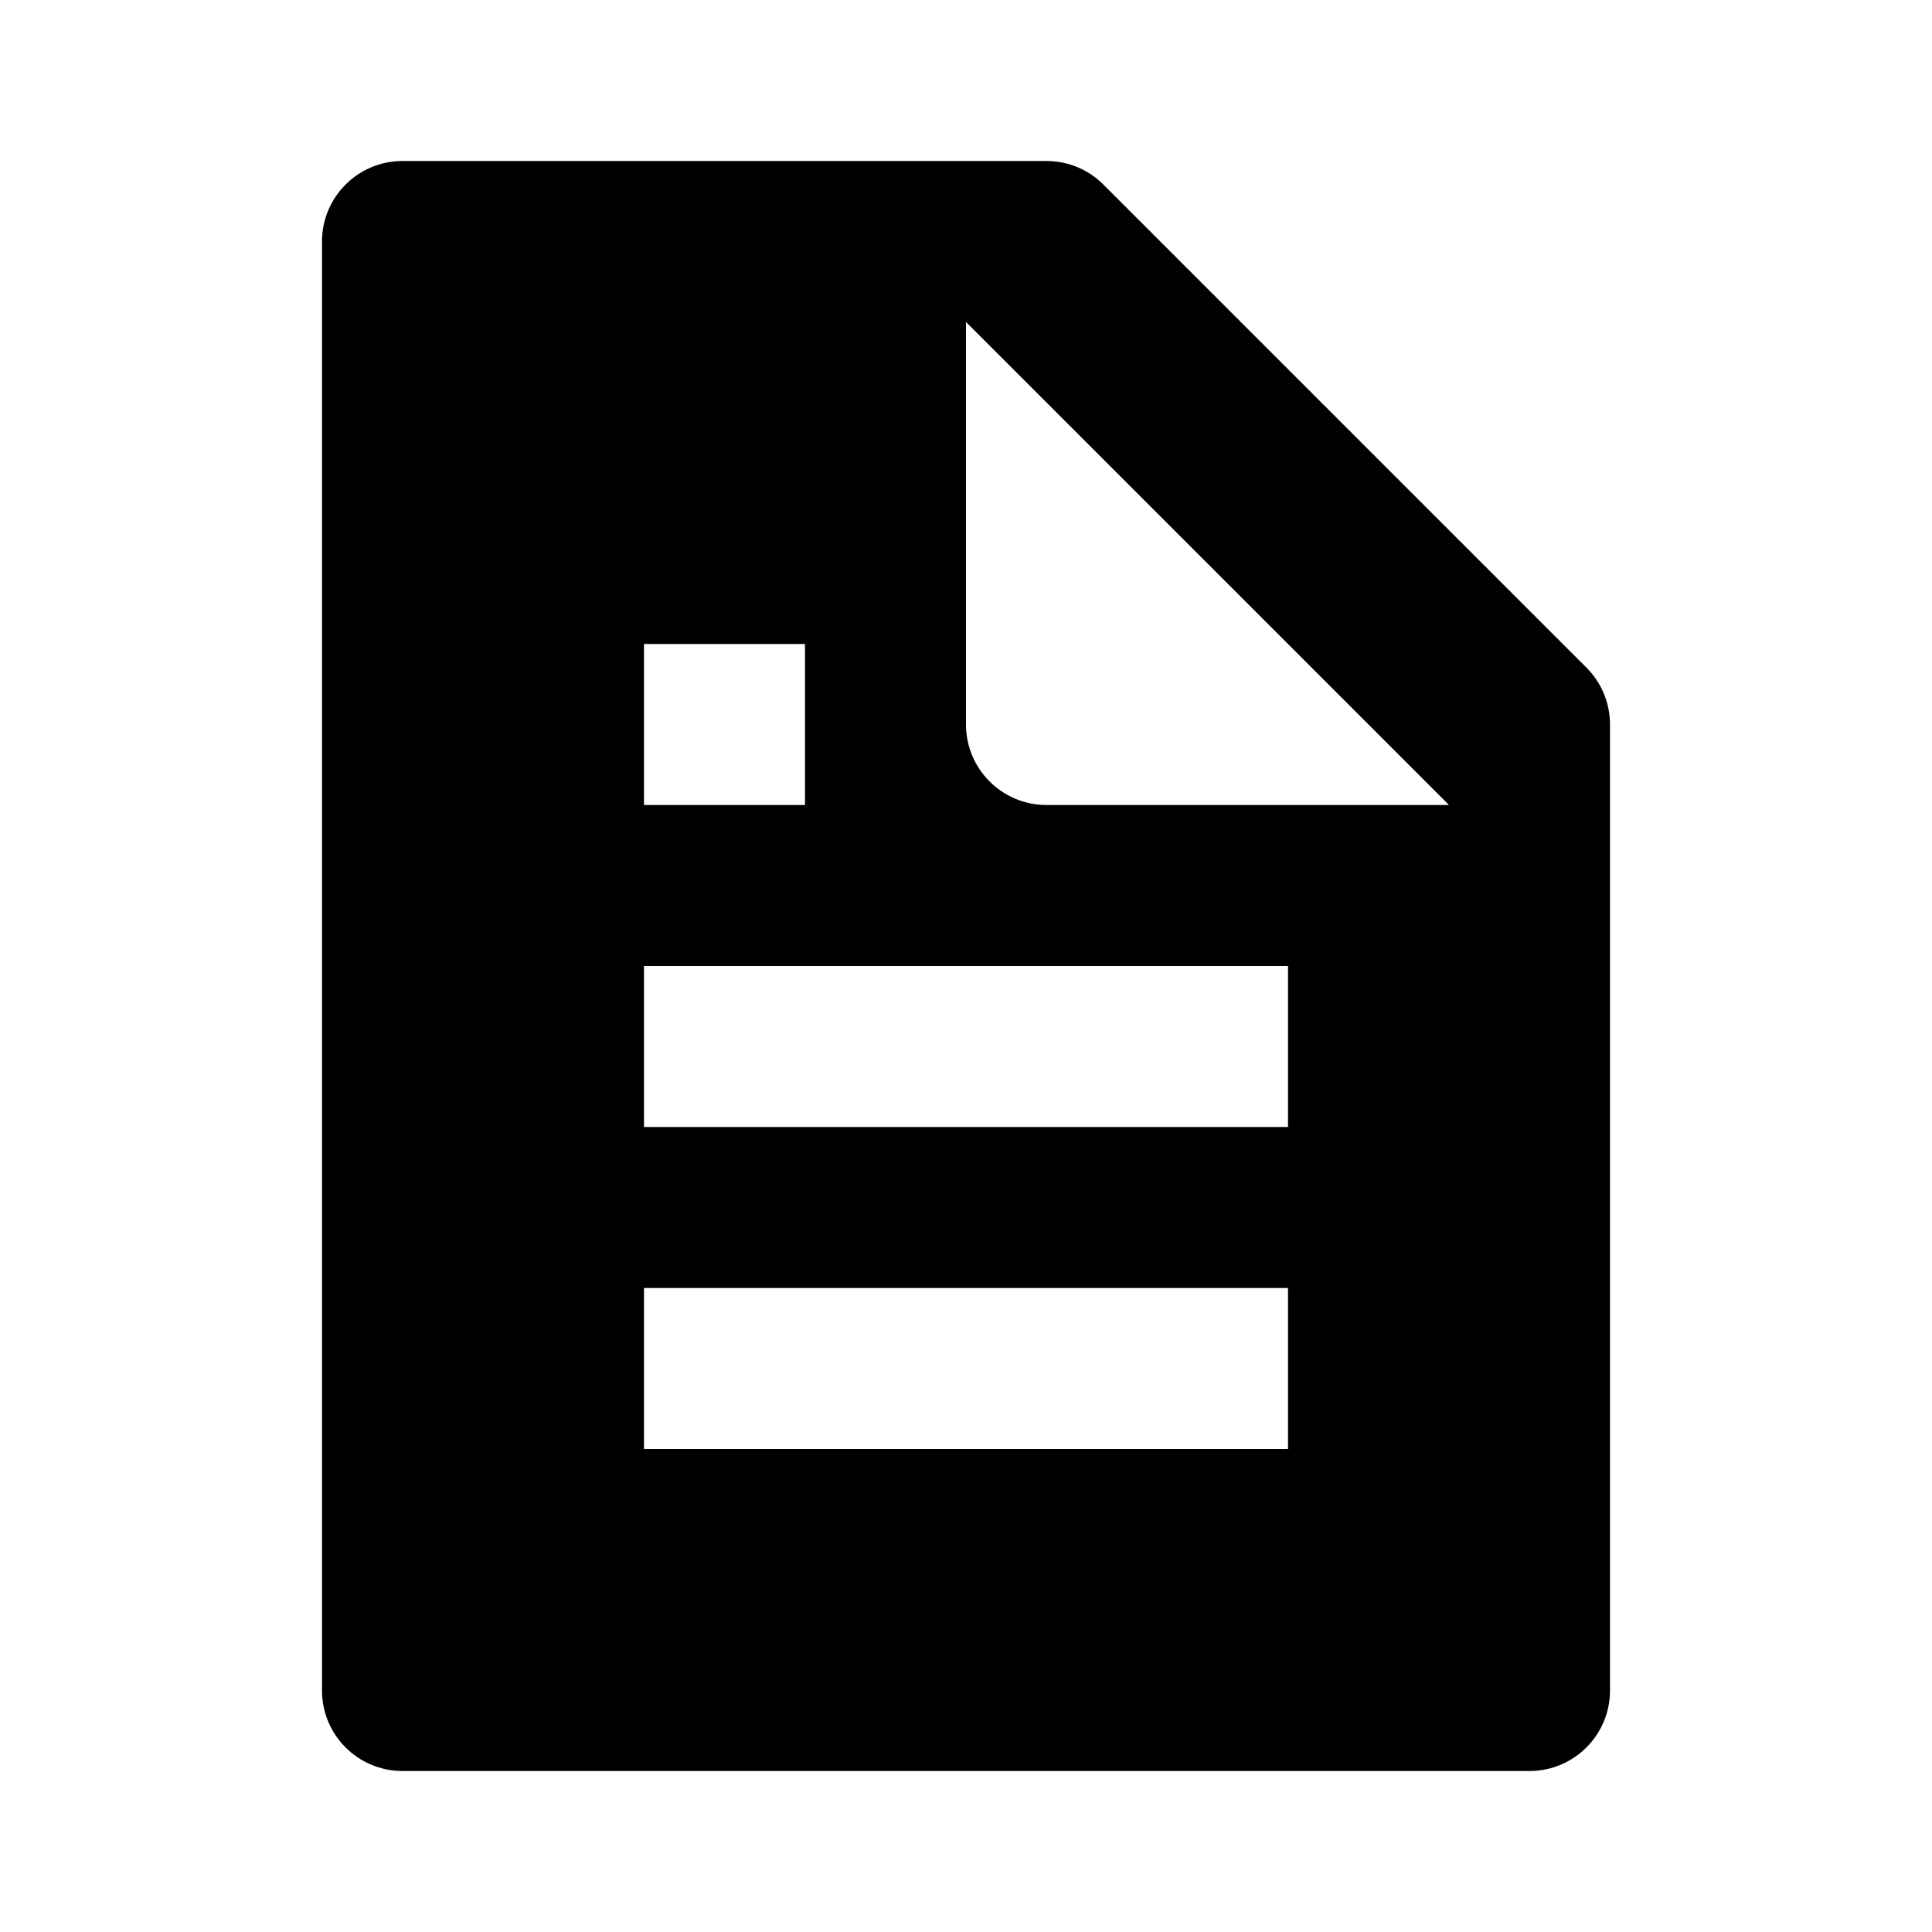
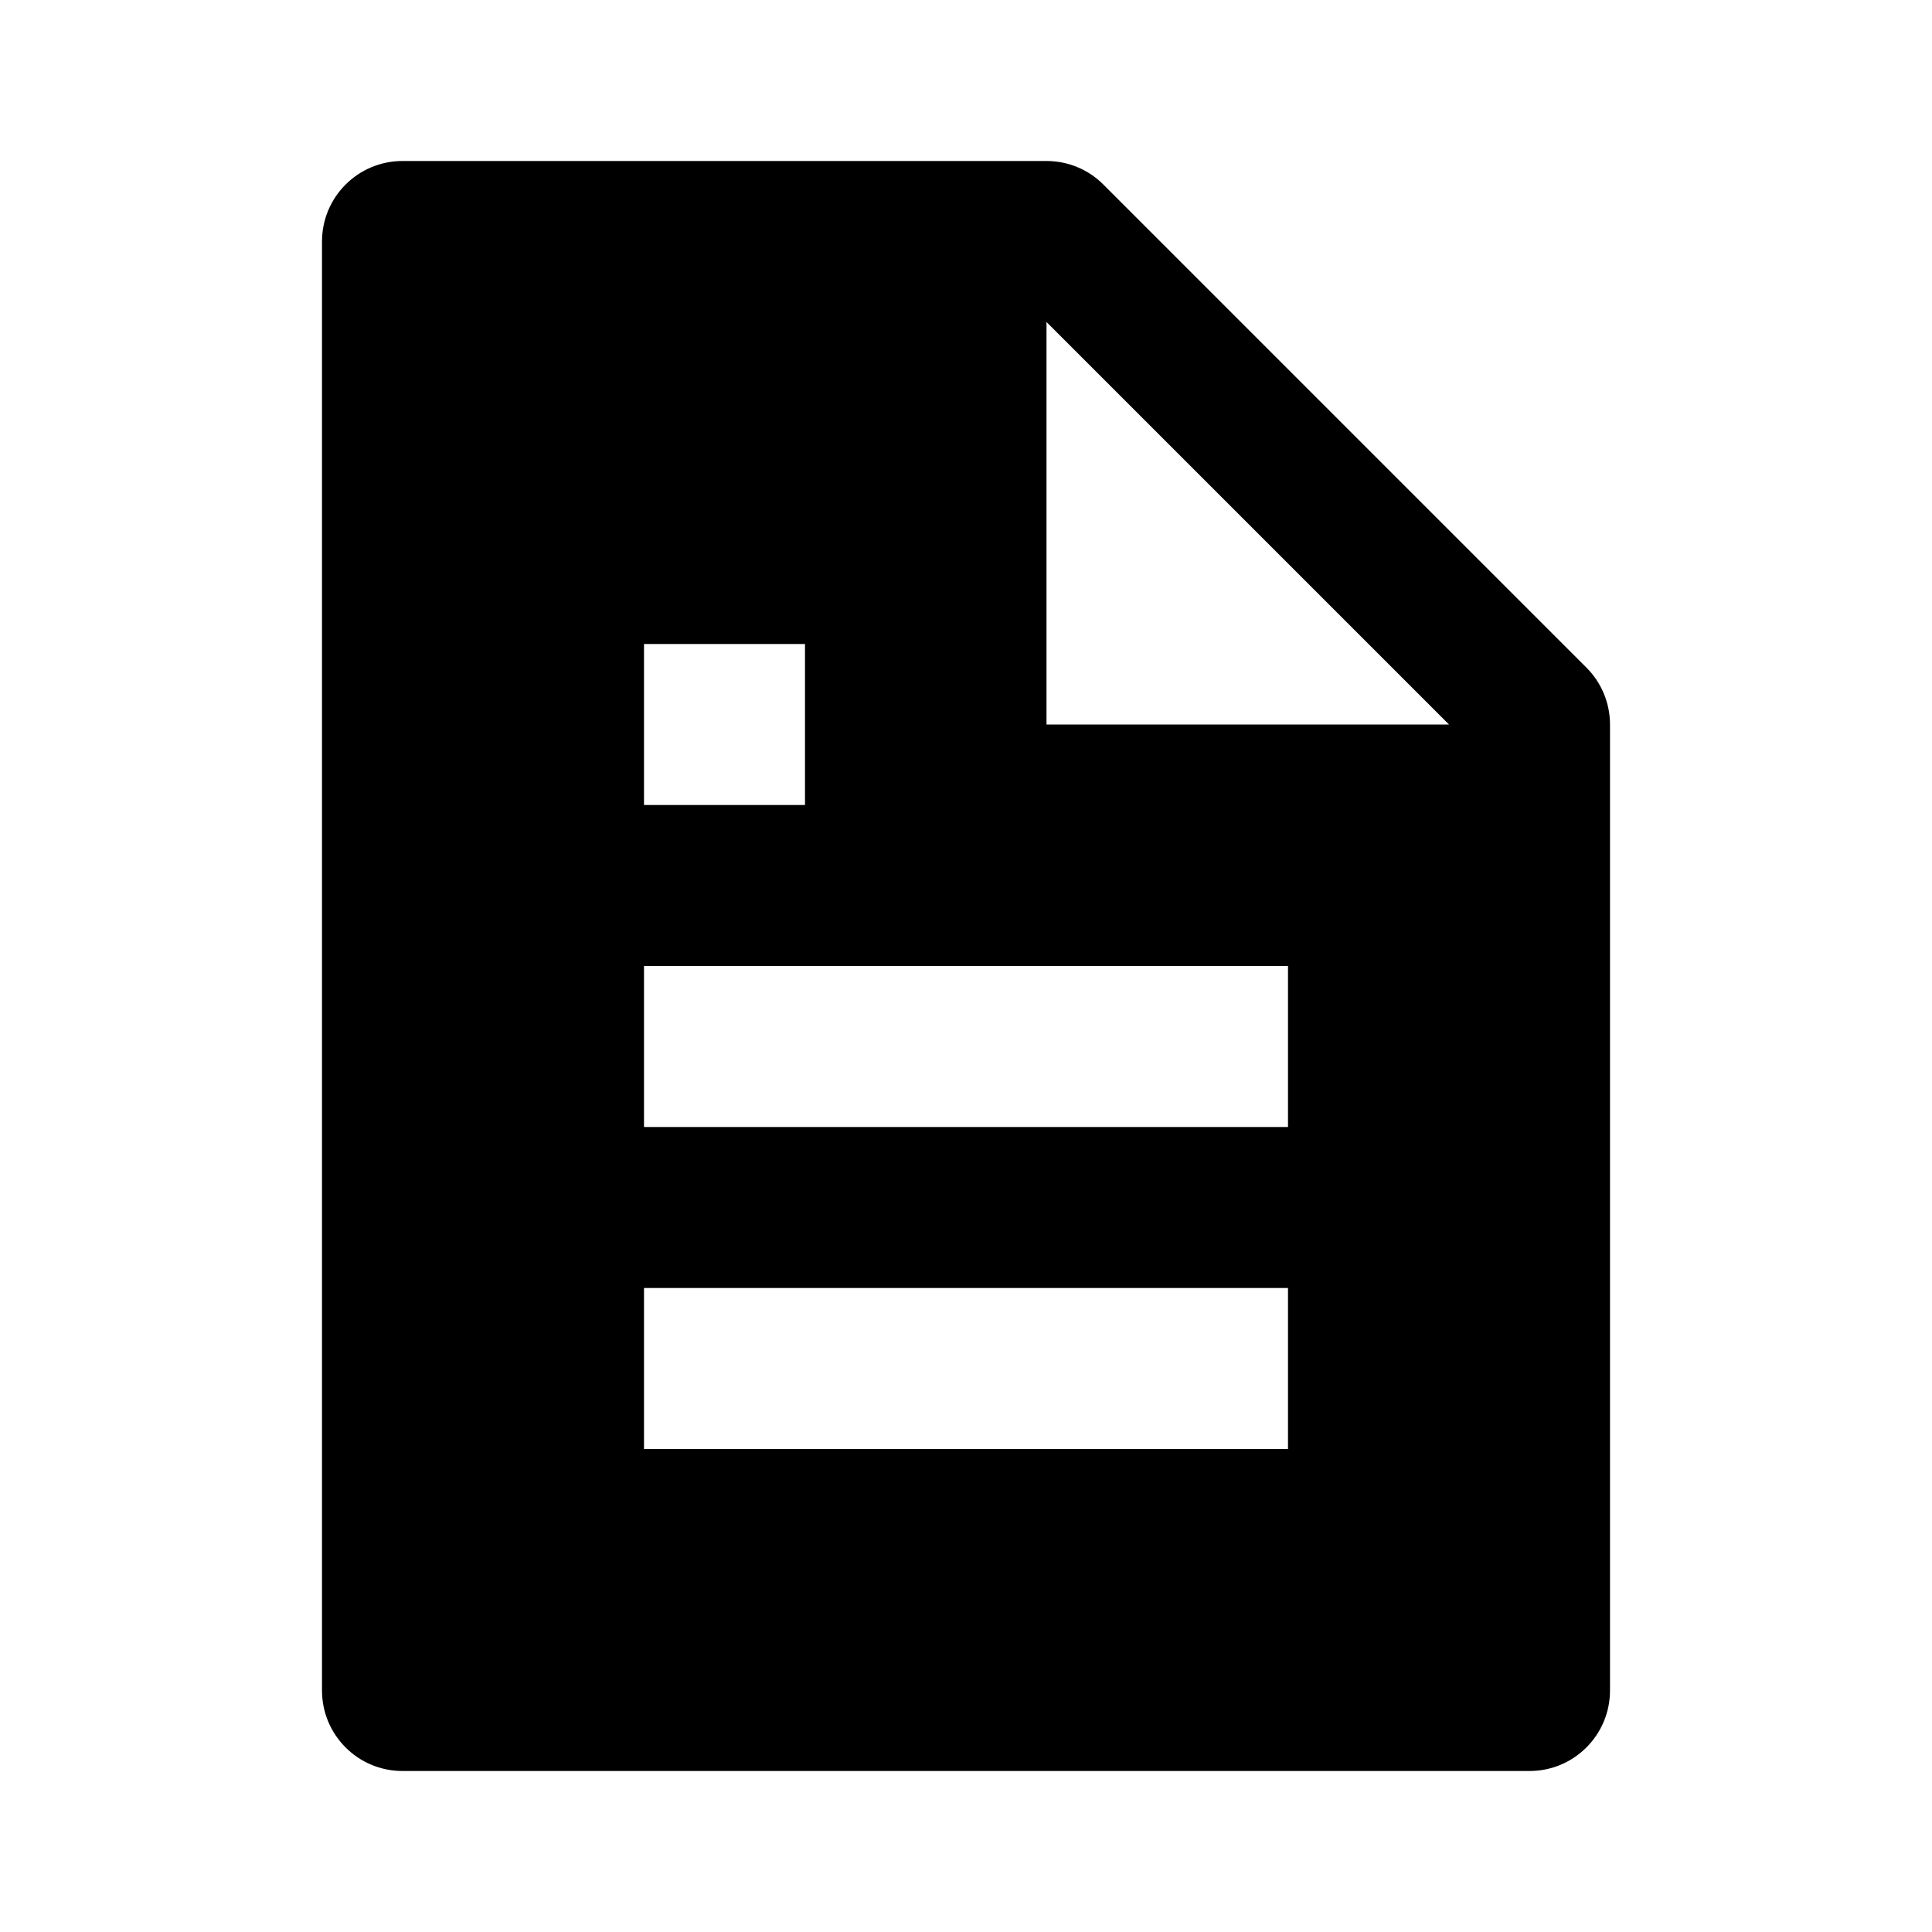
<svg xmlns="http://www.w3.org/2000/svg" width="24" height="24" viewBox="0 0 24 24">
-   <path d="M19,22c0.553,0,1-0.448,1-1V9c0-0.265-0.105-0.52-0.293-0.707l-6-6C13.52,2.105,13.266,2,13,2H5C4.447,2,4,2.448,4,3v18 c0,0.552,0.447,1,1,1H19z M12,4l6,6h-5c-0.553,0-1-0.448-1-1V4z M8,8h2v2H8V8z M8,12h8v2H8V12z M8,16h8v2H8V16z" />
+   <path d="M19,22c0.553,0,1-0.448,1-1V9c0-0.265-0.105-0.52-0.293-0.707l-6-6C13.52,2.105,13.266,2,13,2H5C4.447,2,4,2.448,4,3v18 c0,0.552,0.447,1,1,1H19z M13,4l5,5h-4c-0.553,0-1,0-1,0V4z M8,8h2v2H8V8z M8,12h8v2H8V12z M8,16h8v2H8V16z" />
</svg>
